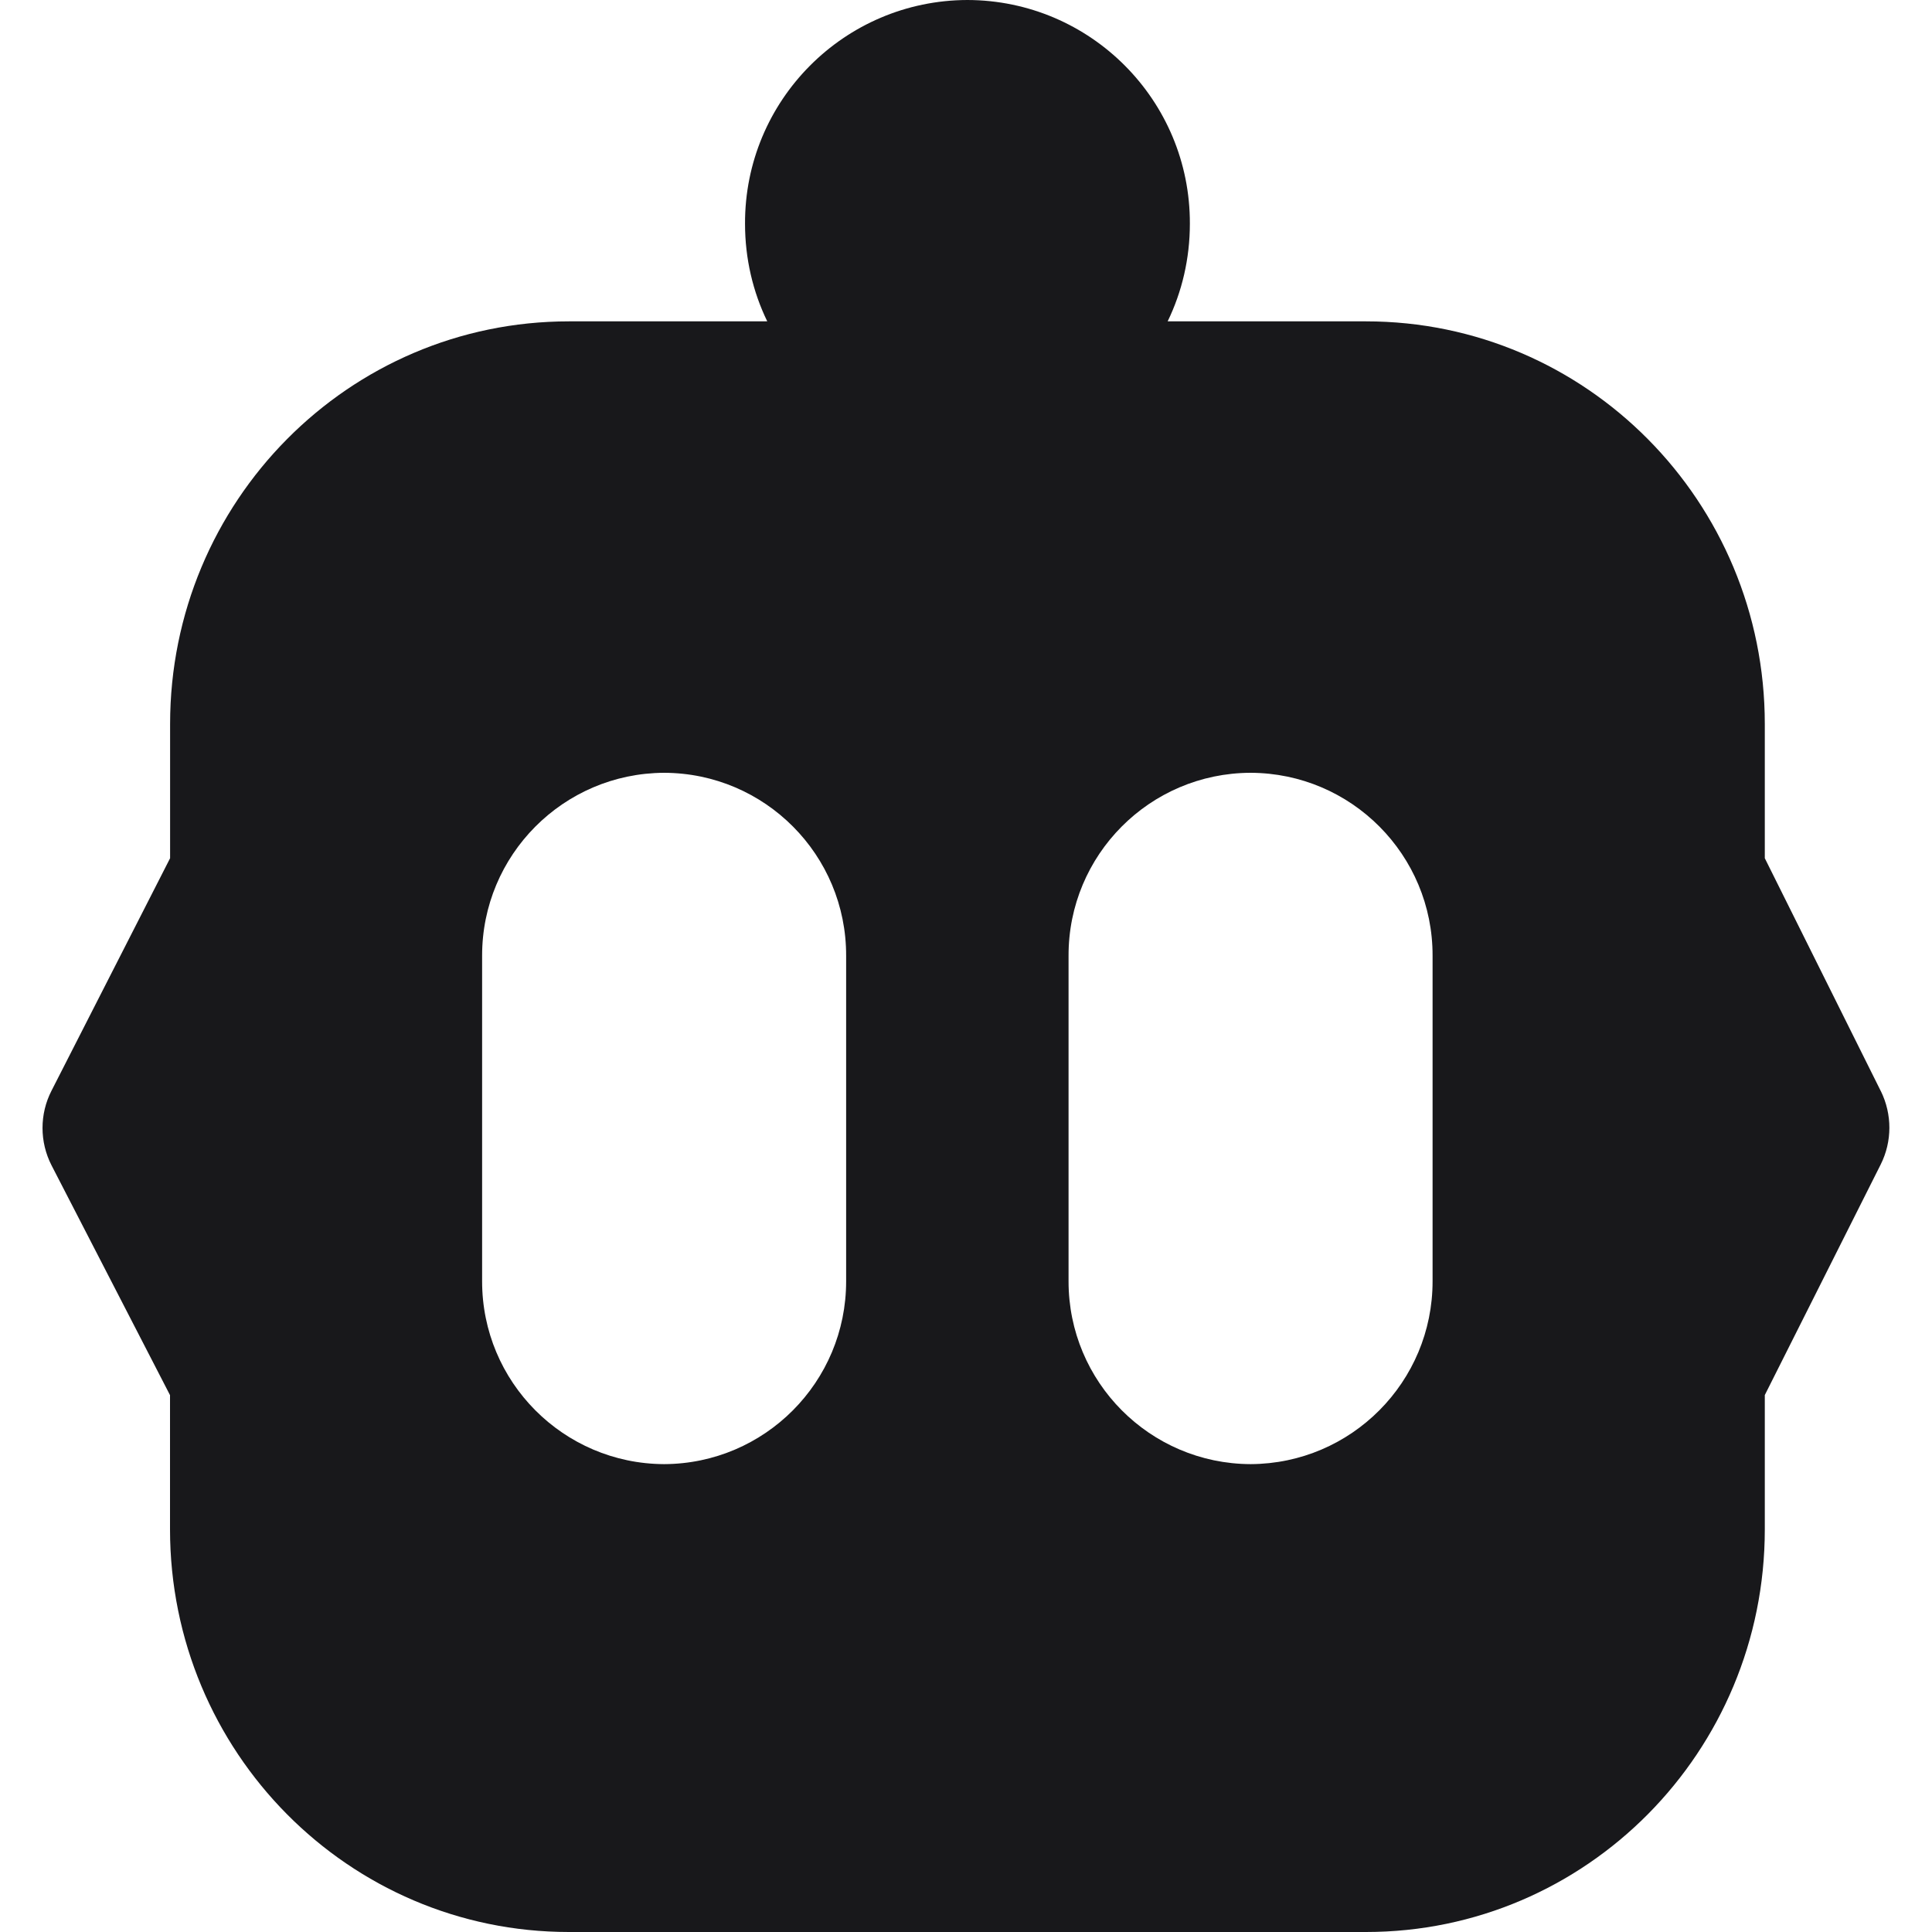
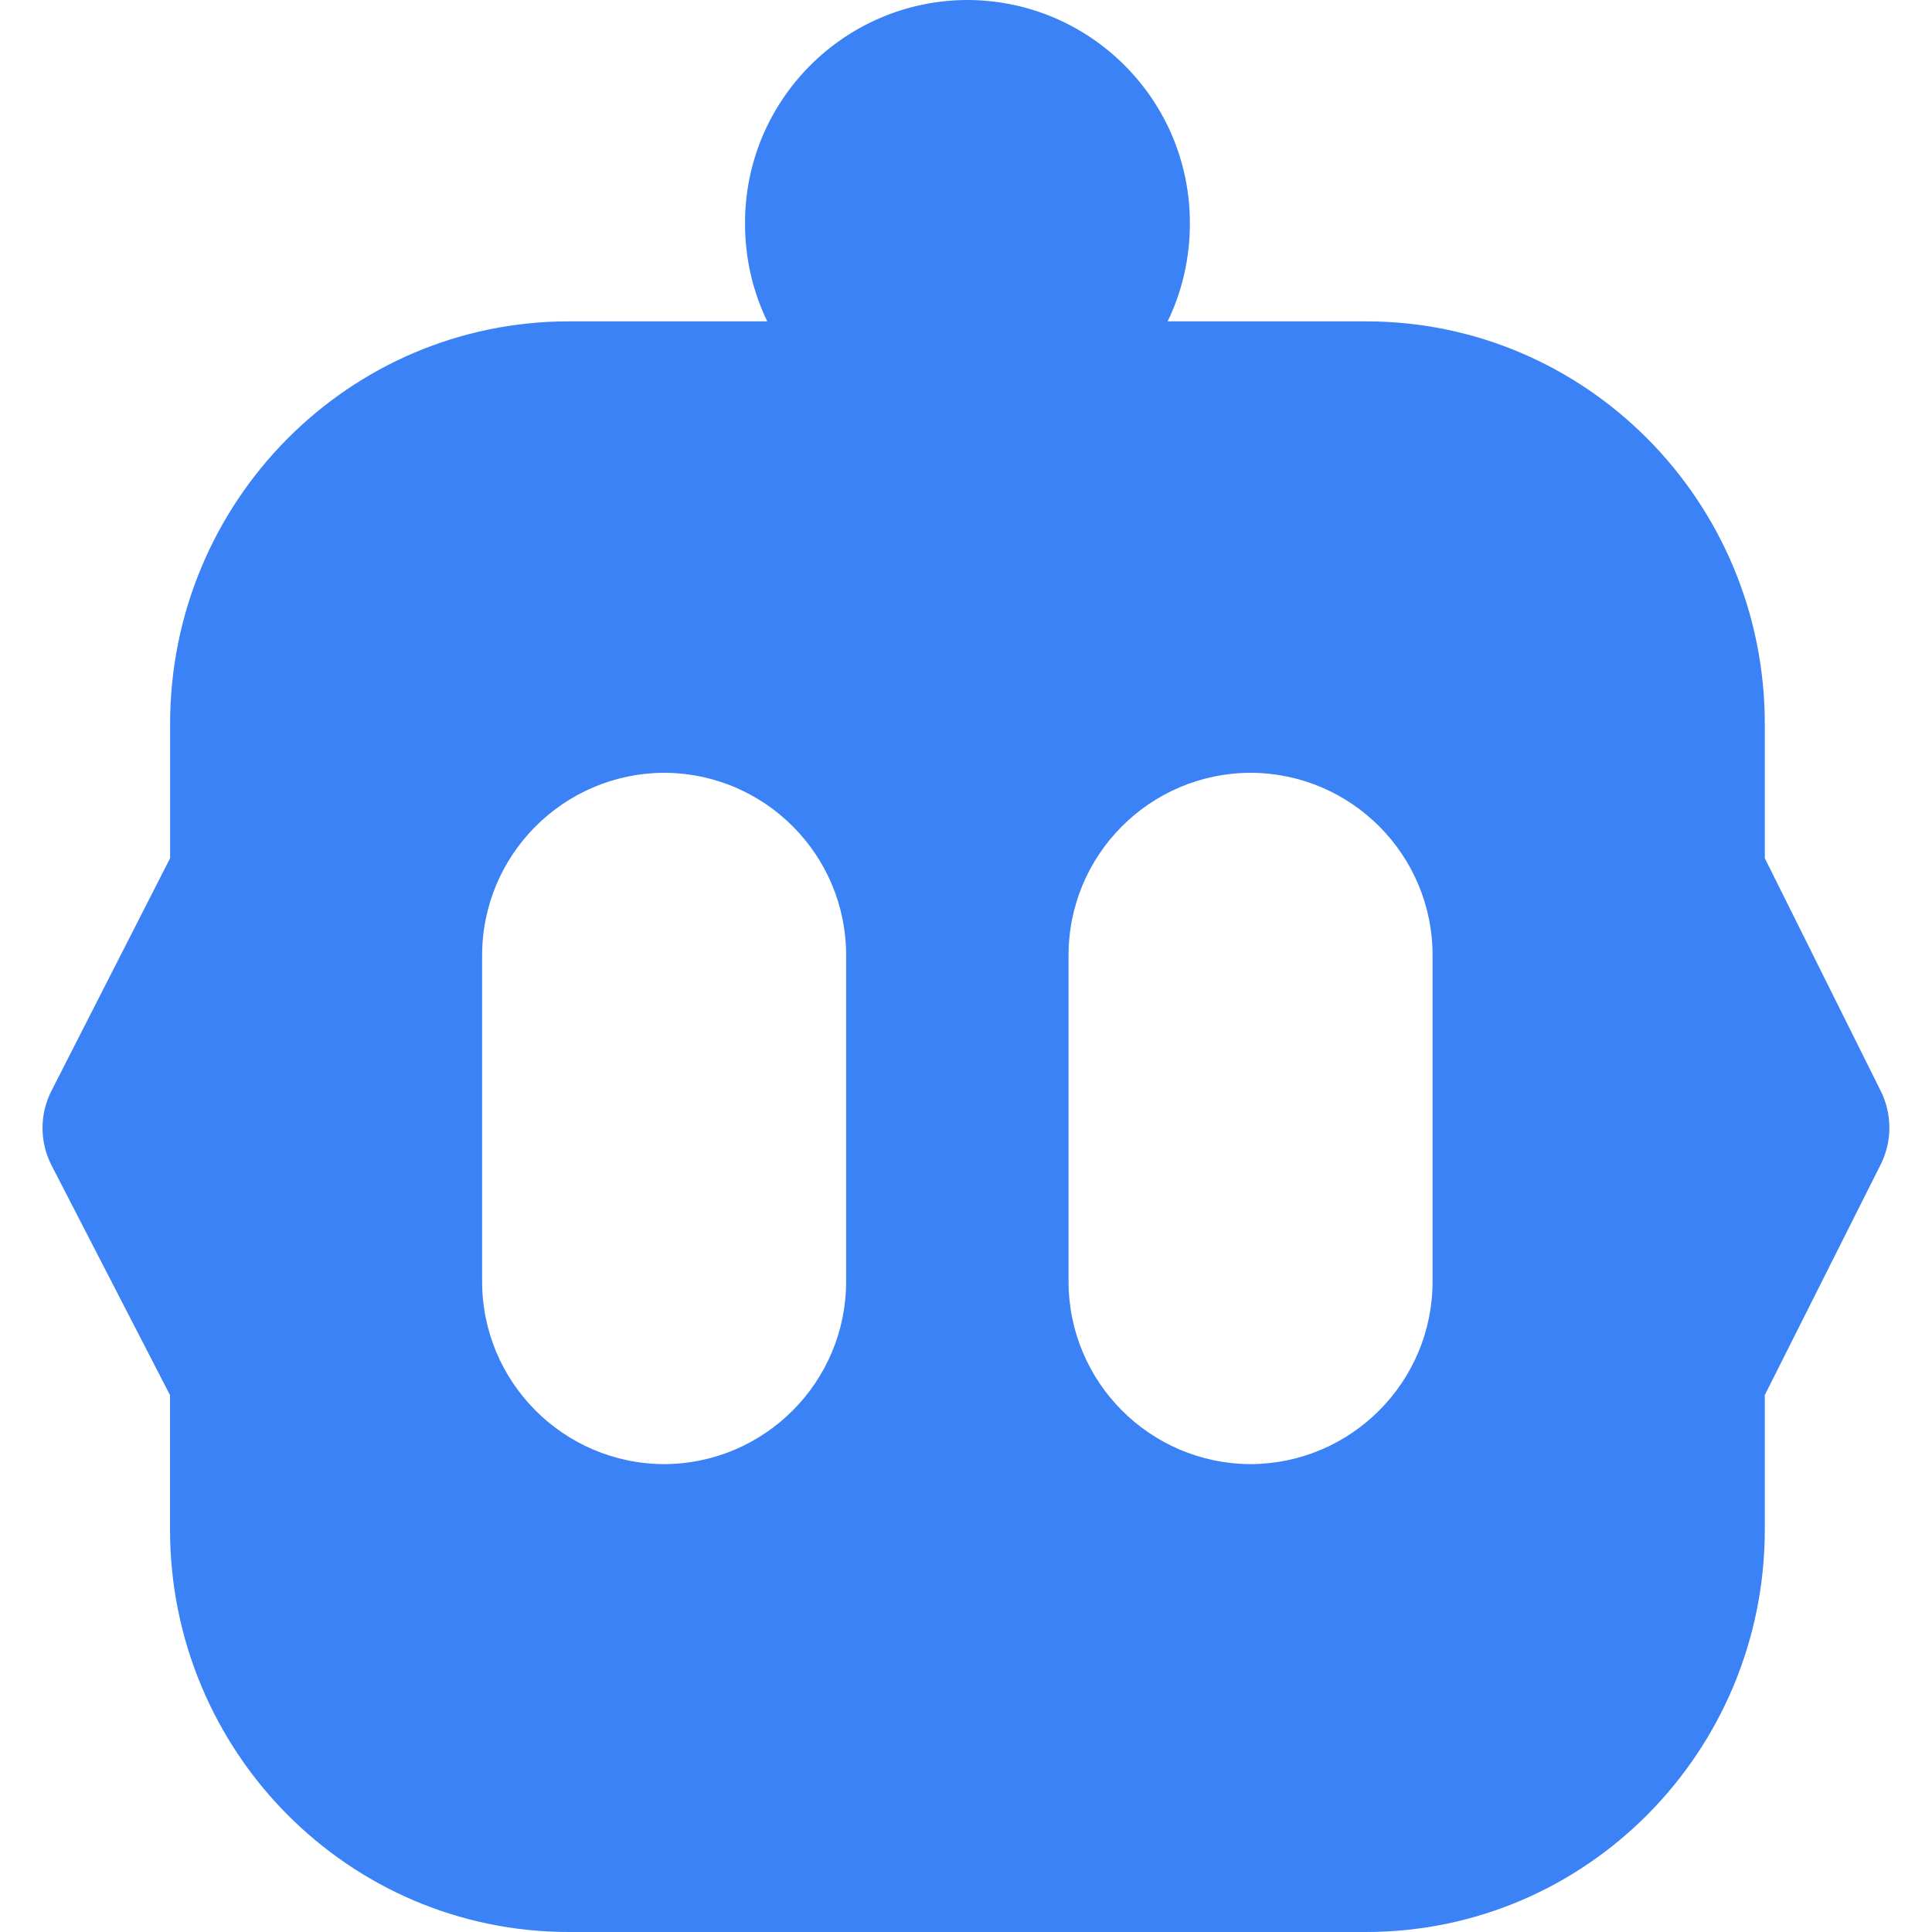
- <svg xmlns="http://www.w3.org/2000/svg" fill="#18181B" role="img" viewBox="0 0 24 24">
+ <svg xmlns="http://www.w3.org/2000/svg" fill="#3B82F6" role="img" viewBox="0 0 24 24">
  <path d="m23.365 13.556-1.442-2.895V8.994c0-2.764-2.218-5.002-4.954-5.002h-2.464c.178-.367.276-.779.276-1.213A2.77 2.77 0 0 0 12.018 0a2.77 2.77 0 0 0-2.763 2.779c0 .434.098.846.276 1.213H7.067c-2.736 0-4.954 2.238-4.954 5.002v1.667L.64 13.549c-.149.29-.149.636 0 .927l1.472 2.855v1.667C2.113 21.762 4.33 24 7.067 24h9.902c2.736 0 4.954-2.238 4.954-5.002V17.33l1.44-2.865c.143-.286.143-.622.002-.91m-12.854 2.36a2.27 2.27 0 0 1-2.261 2.273 2.27 2.27 0 0 1-2.261-2.273v-4.042A2.27 2.27 0 0 1 8.249 9.6a2.267 2.267 0 0 1 2.262 2.274zm7.285 0a2.27 2.27 0 0 1-2.26 2.273 2.27 2.27 0 0 1-2.262-2.273v-4.042A2.267 2.267 0 0 1 15.535 9.6a2.267 2.267 0 0 1 2.261 2.274z" />
</svg>
